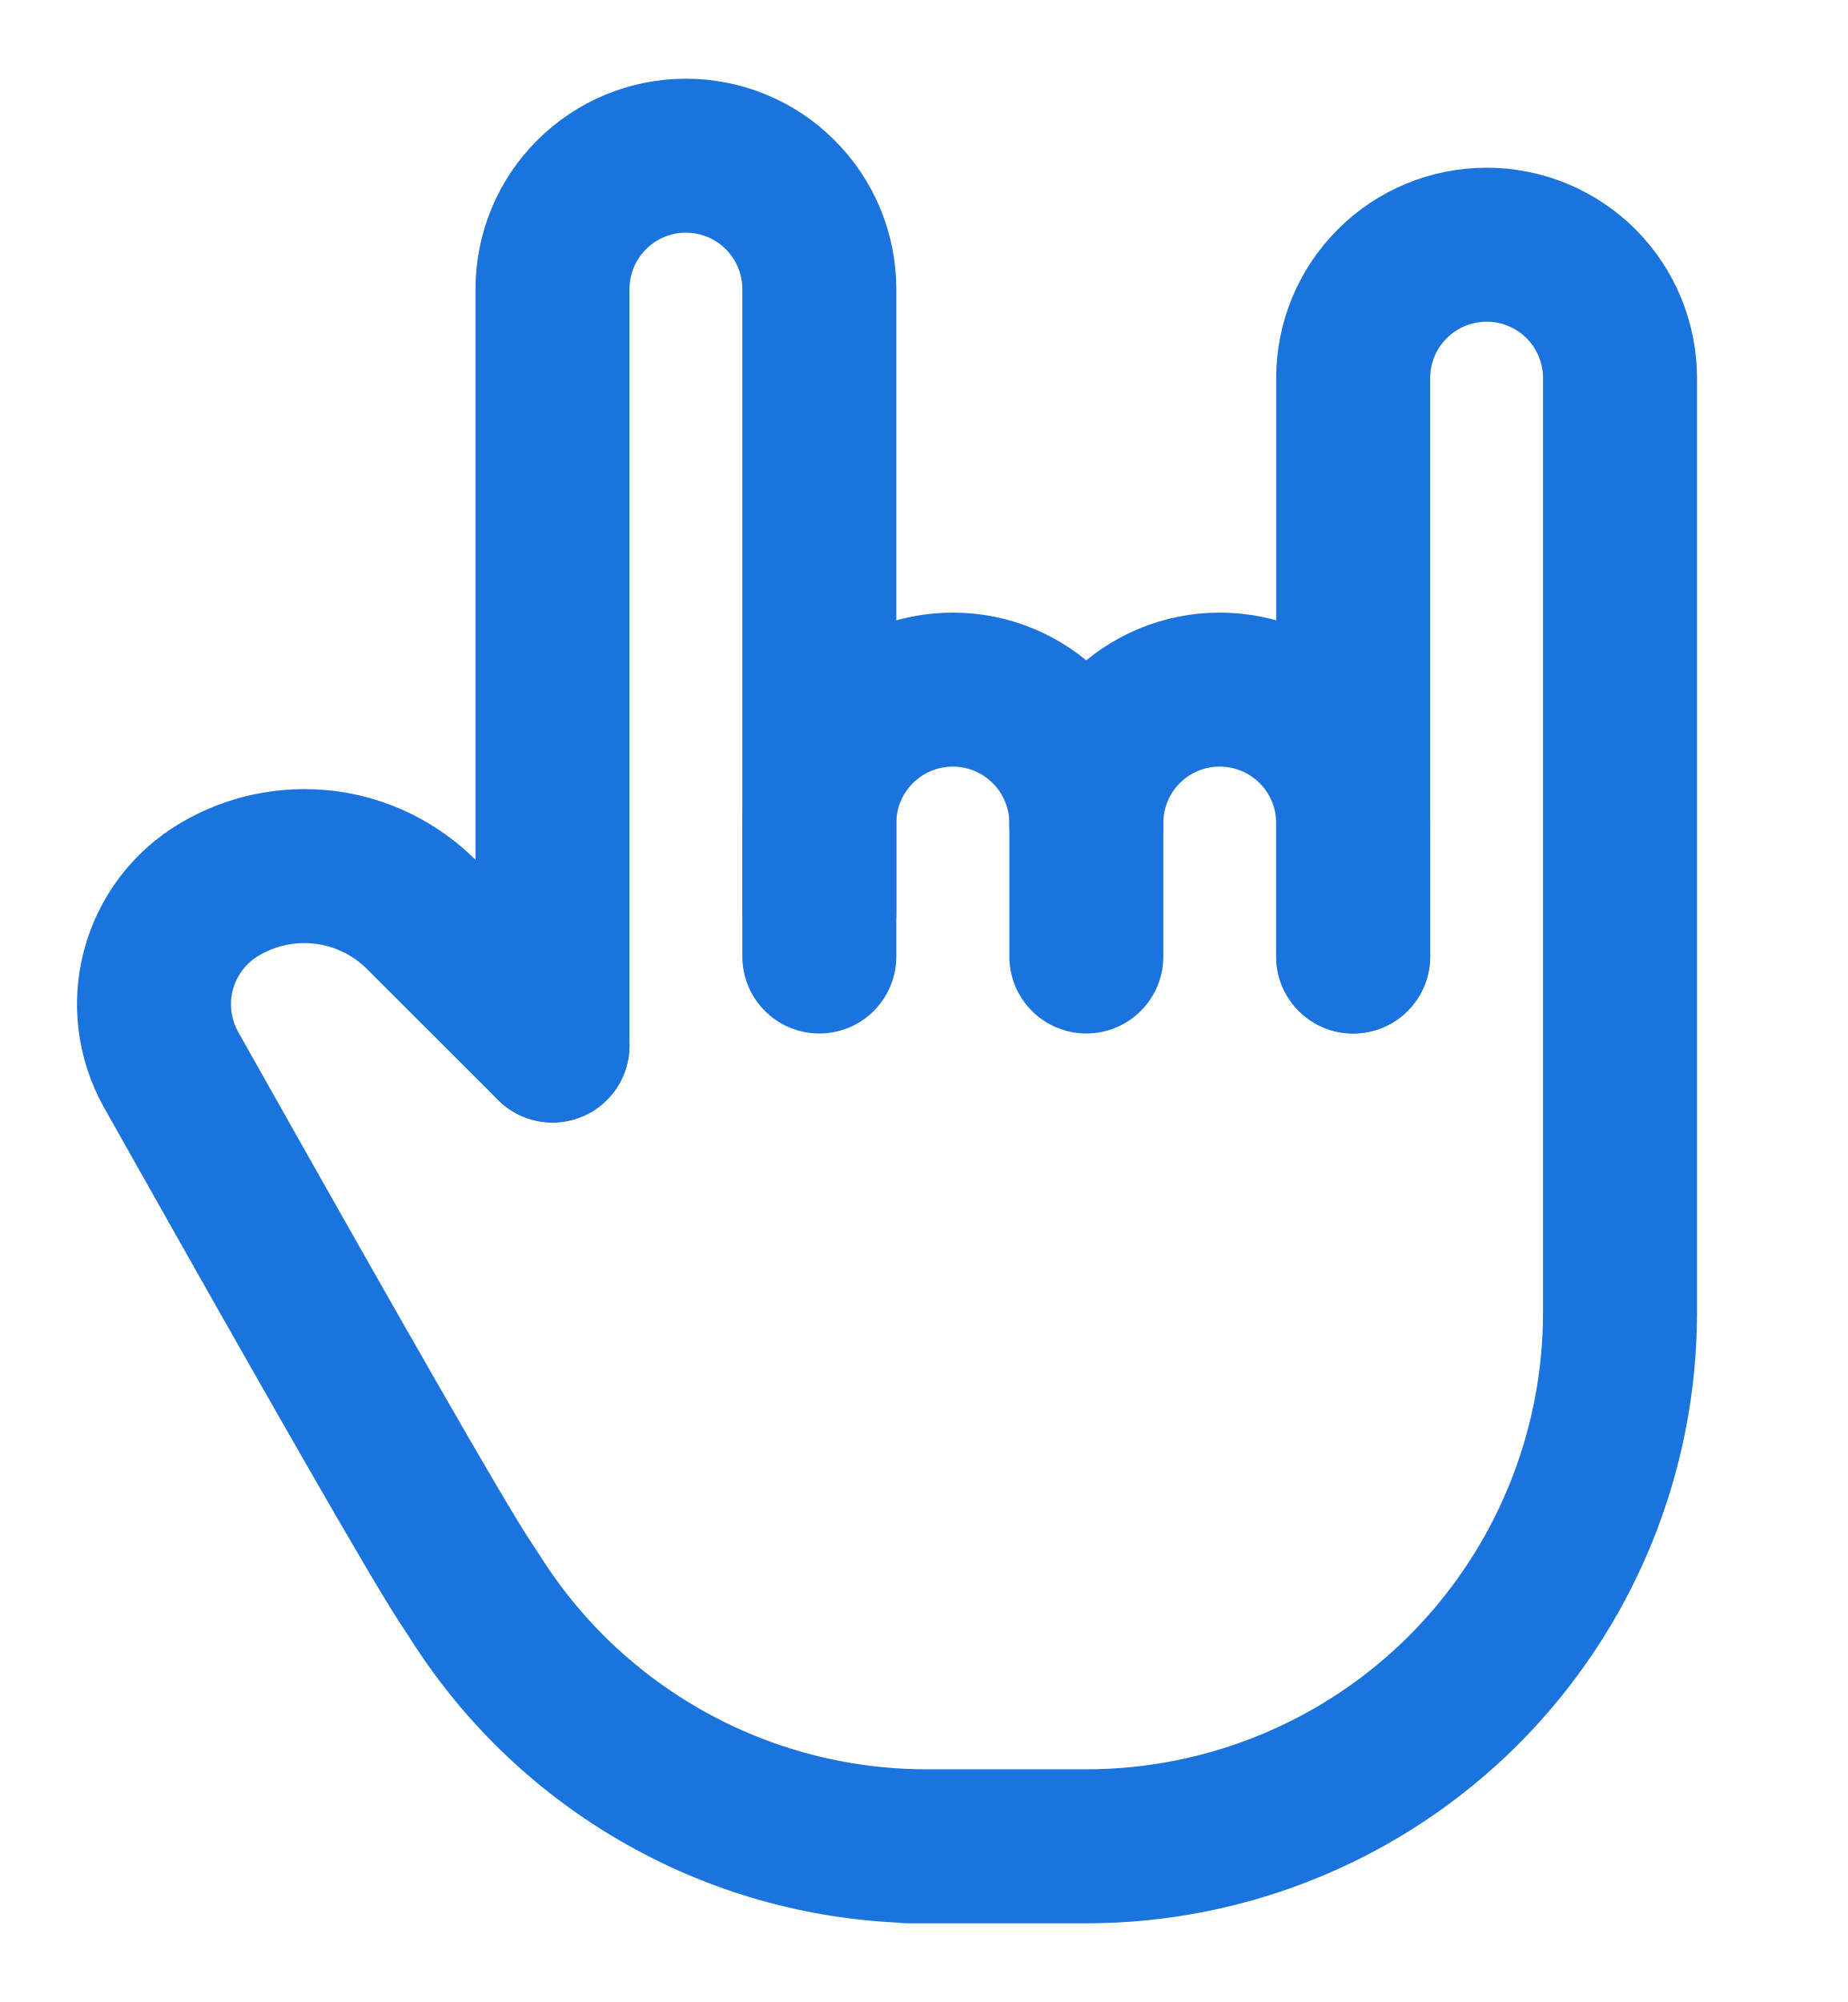
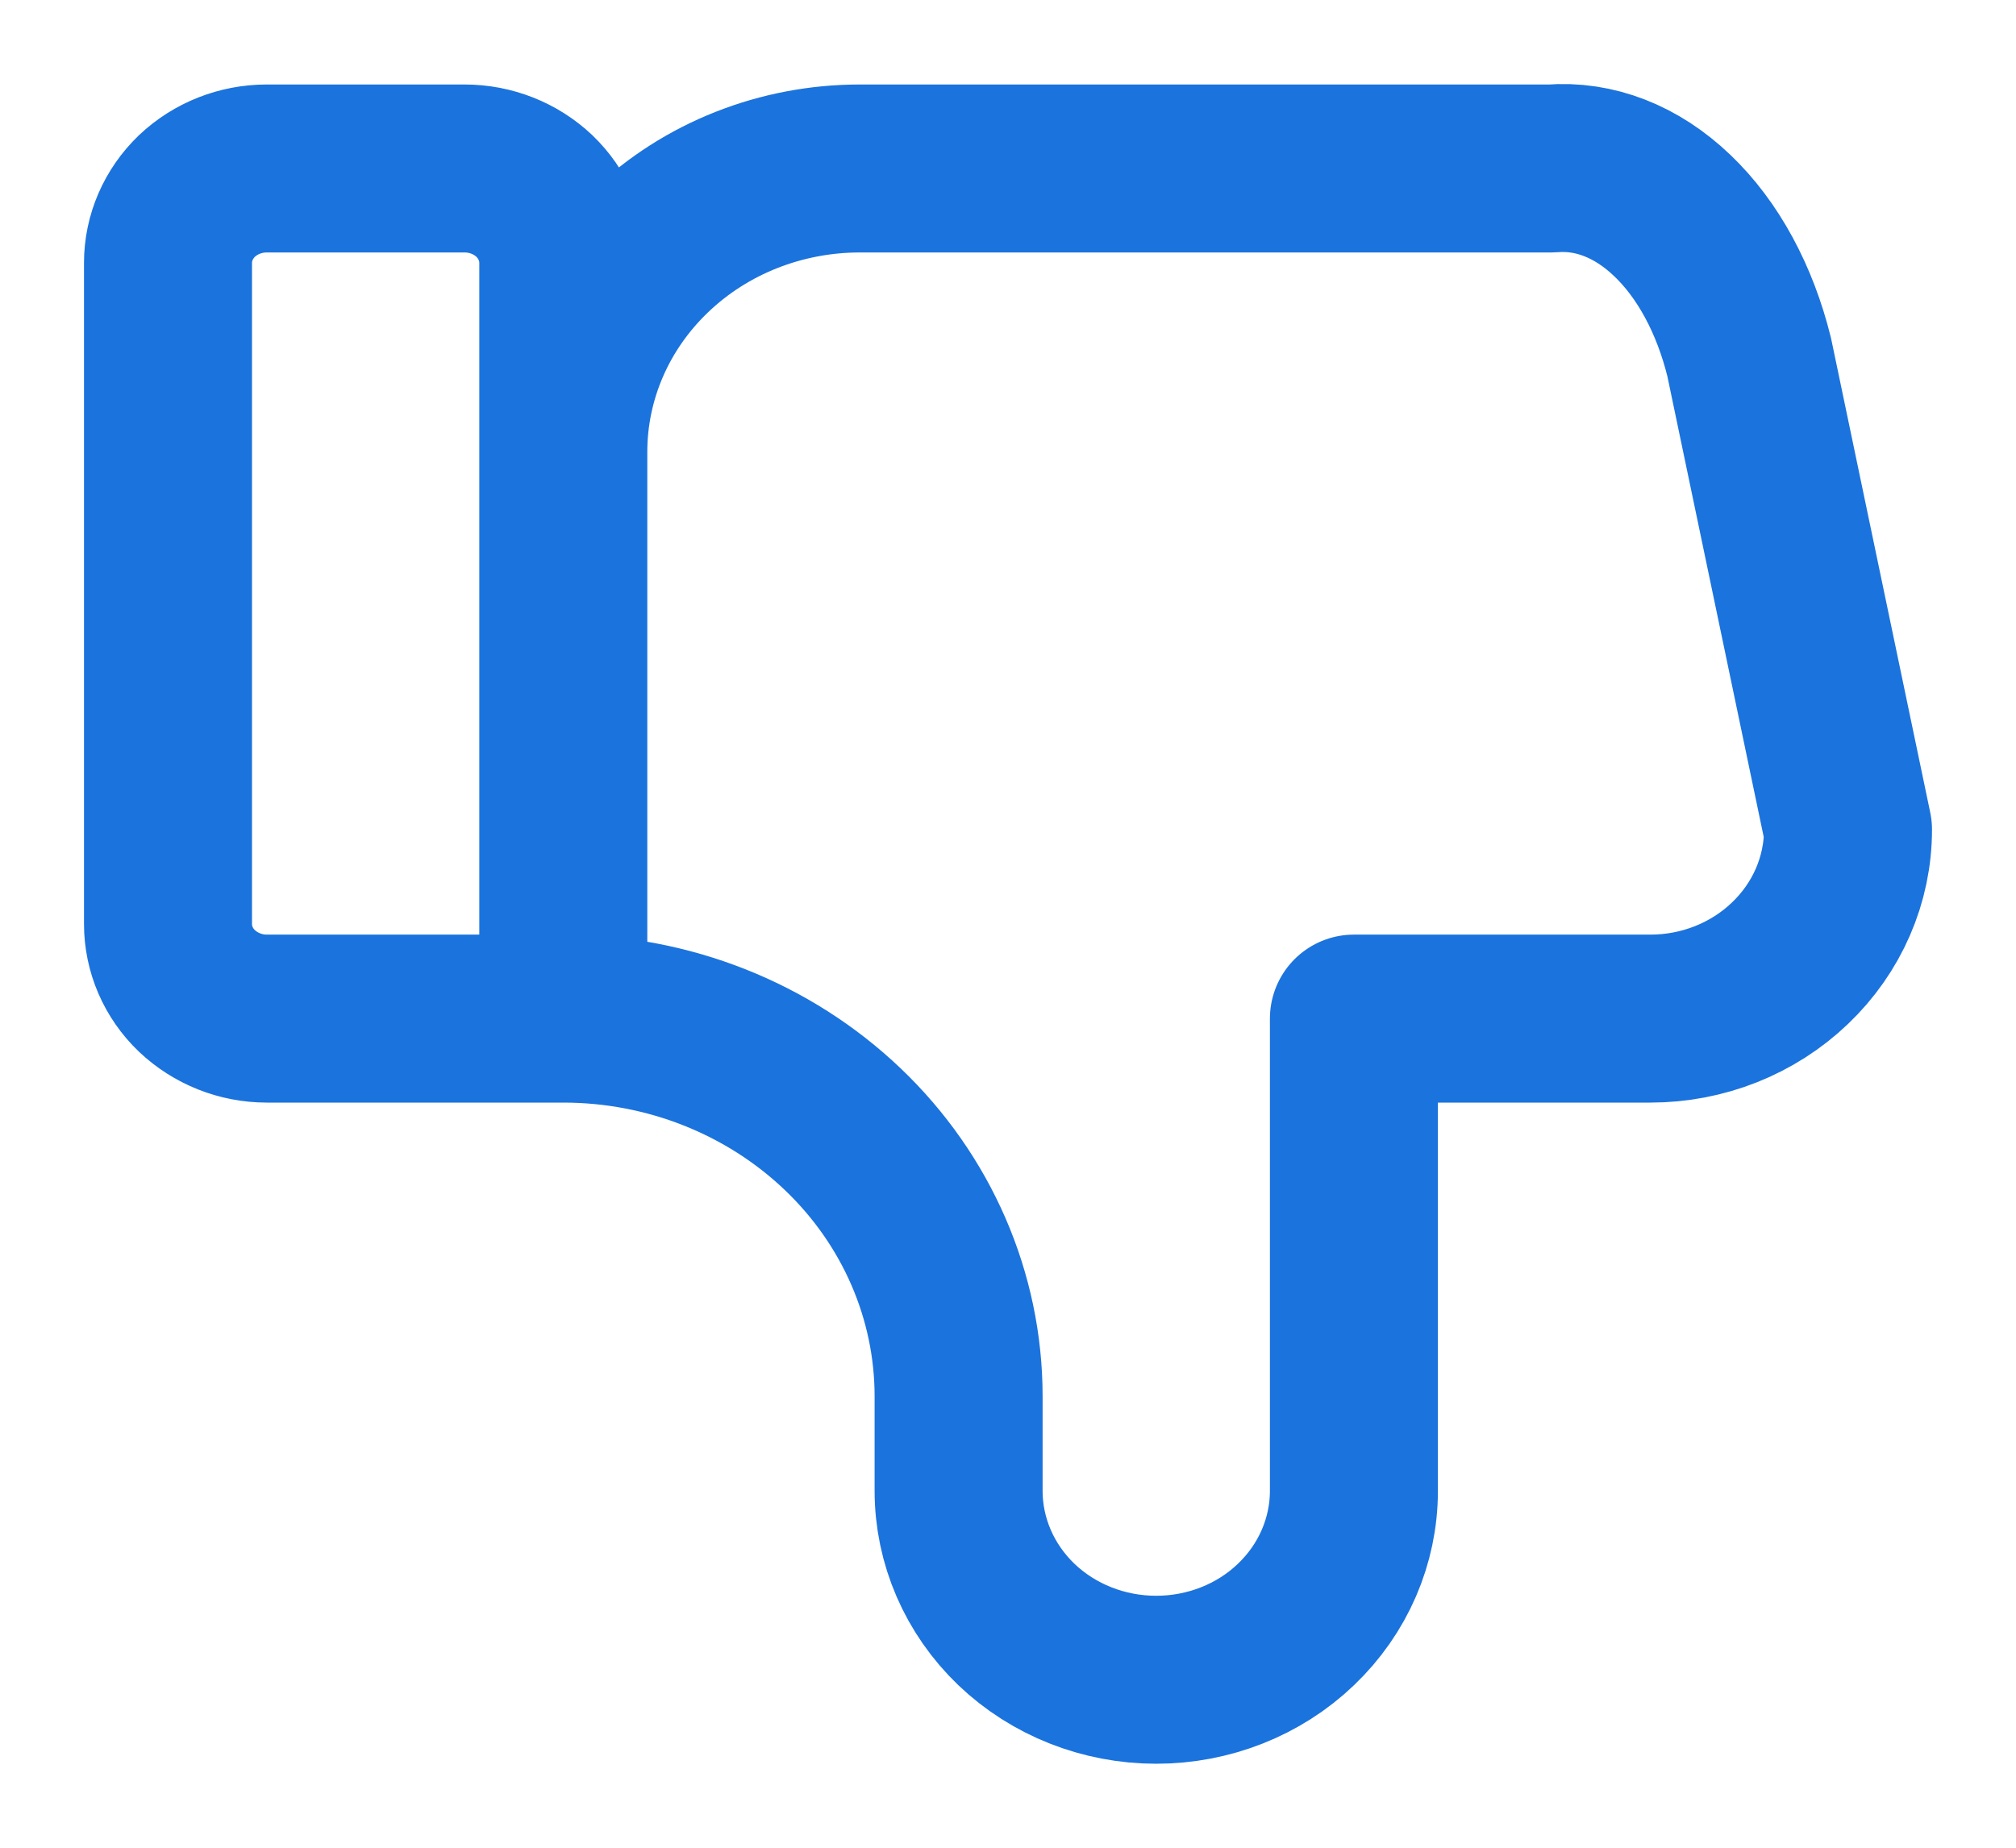
- <svg xmlns="http://www.w3.org/2000/svg" width="12" height="13" viewBox="0 0 12 13" fill="none">
-   <path d="M5.321 5.922V5.344C5.321 5.115 5.412 4.894 5.575 4.732C5.738 4.569 5.958 4.478 6.188 4.478C6.418 4.478 6.638 4.569 6.801 4.732C6.963 4.894 7.055 5.115 7.055 5.344V6.211" stroke="#1B73DD" stroke-linecap="round" stroke-linejoin="round" />
-   <path d="M8.788 6.211V2.455C8.788 2.226 8.879 2.005 9.042 1.843C9.204 1.68 9.425 1.589 9.655 1.589C9.884 1.589 10.105 1.68 10.268 1.843C10.43 2.005 10.521 2.226 10.521 2.455V8.522C10.521 9.442 10.156 10.323 9.506 10.974C8.856 11.624 7.974 11.989 7.055 11.989H5.899H6.019C5.445 11.989 4.88 11.847 4.374 11.574C3.869 11.302 3.439 10.909 3.123 10.429C3.085 10.371 3.048 10.313 3.01 10.256C2.83 9.979 2.197 8.876 1.111 6.946C1.001 6.749 0.971 6.517 1.029 6.299C1.087 6.081 1.227 5.894 1.421 5.778C1.627 5.654 1.869 5.603 2.108 5.632C2.346 5.661 2.568 5.77 2.738 5.94L3.588 6.789" stroke="#1B73DD" stroke-linecap="round" stroke-linejoin="round" />
-   <path d="M7.055 5.344C7.055 5.115 7.146 4.894 7.308 4.732C7.471 4.569 7.691 4.478 7.921 4.478C8.151 4.478 8.372 4.569 8.534 4.732C8.697 4.894 8.788 5.115 8.788 5.344V6.211" stroke="#1B73DD" stroke-linecap="round" stroke-linejoin="round" />
-   <path d="M3.588 6.789V1.878C3.588 1.648 3.679 1.427 3.842 1.265C4.004 1.102 4.225 1.011 4.454 1.011C4.684 1.011 4.905 1.102 5.067 1.265C5.23 1.427 5.321 1.648 5.321 1.878V6.211" stroke="#1B73DD" stroke-linecap="round" stroke-linejoin="round" />
+ <svg xmlns="http://www.w3.org/2000/svg" width="12" height="11" viewBox="0 0 12 11" fill="none">
+   <path d="M3.353 6.064V1.565C3.353 1.416 3.291 1.273 3.181 1.167C3.07 1.062 2.921 1.003 2.765 1.003H1.588C1.432 1.003 1.283 1.062 1.172 1.167C1.062 1.273 1 1.416 1 1.565V5.501C1 5.65 1.062 5.794 1.172 5.899C1.283 6.004 1.432 6.064 1.588 6.064H3.353ZM3.353 6.064C3.977 6.064 4.575 6.301 5.017 6.723C5.458 7.144 5.706 7.716 5.706 8.313V8.875C5.706 9.174 5.83 9.46 6.05 9.671C6.271 9.882 6.57 10 6.882 10C7.194 10 7.494 9.882 7.714 9.671C7.935 9.46 8.059 9.174 8.059 8.875V6.064H9.824C10.136 6.064 10.435 5.945 10.655 5.734C10.876 5.523 11 5.237 11 4.939L10.412 2.127C10.327 1.782 10.167 1.486 9.954 1.283C9.742 1.08 9.49 0.982 9.235 1.003H5.118C4.65 1.003 4.201 1.18 3.87 1.497C3.539 1.813 3.353 2.242 3.353 2.69" stroke="#1B73DD" stroke-linecap="round" stroke-linejoin="round" />
</svg>
